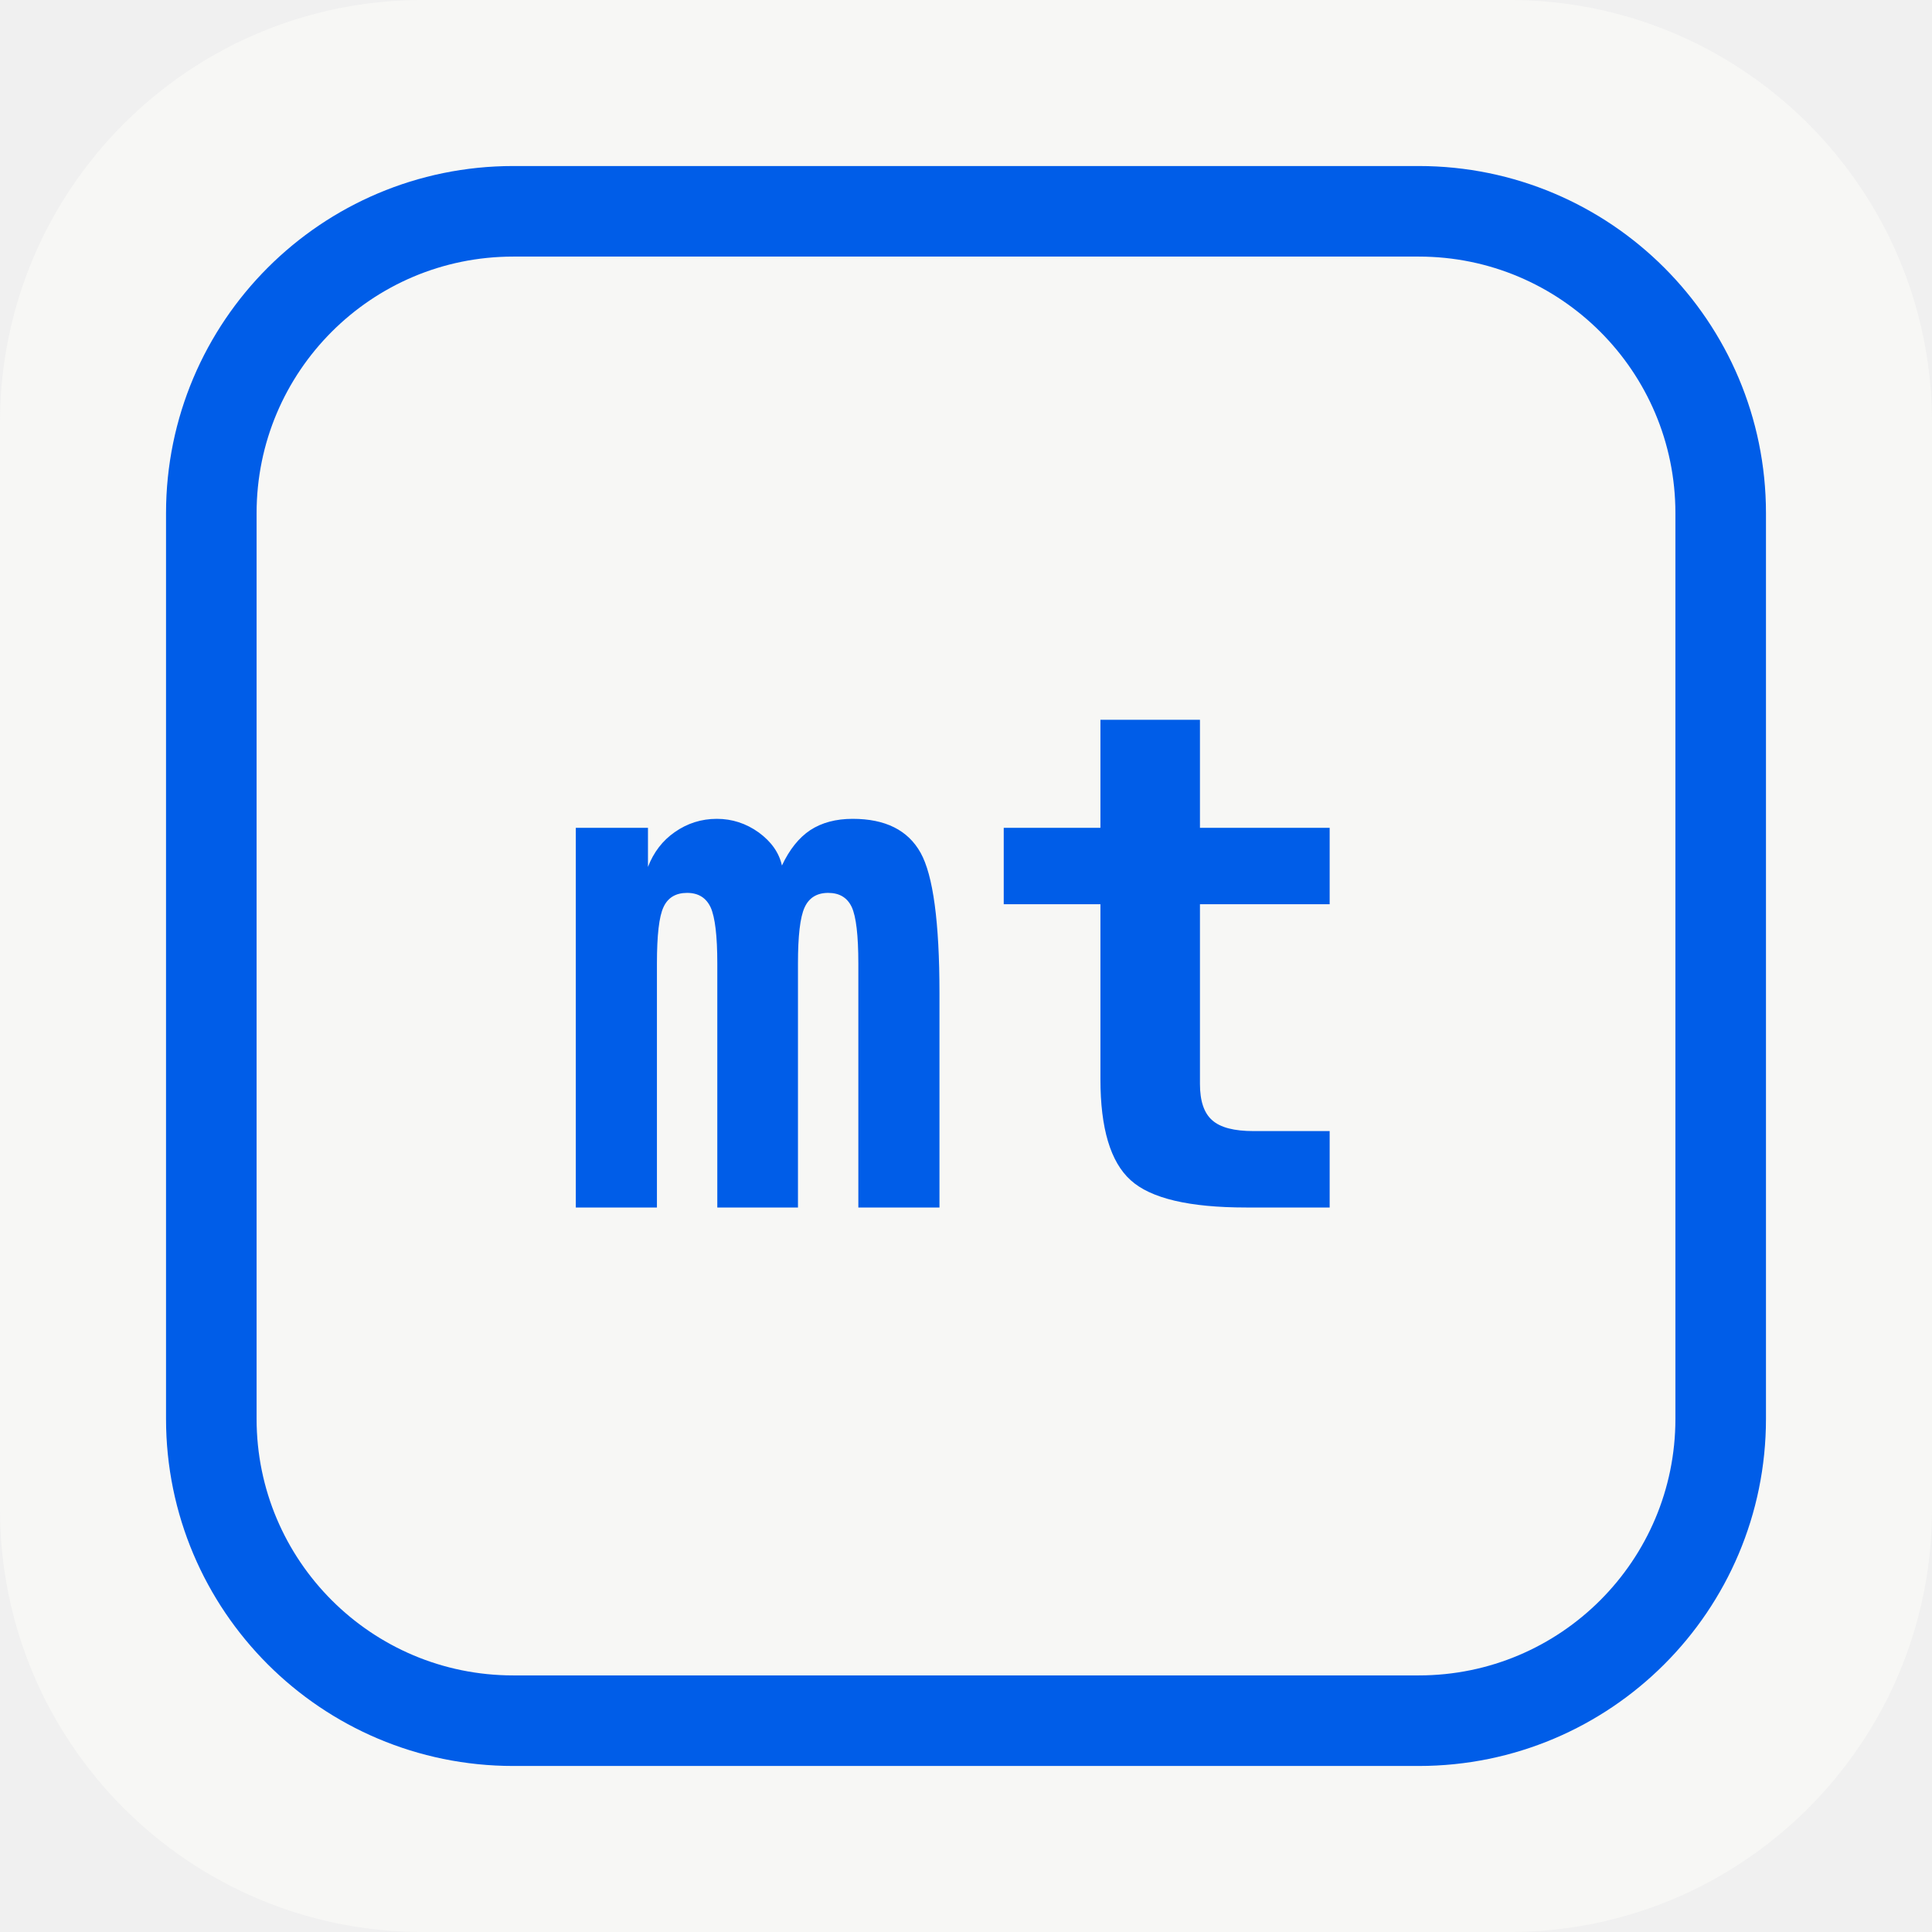
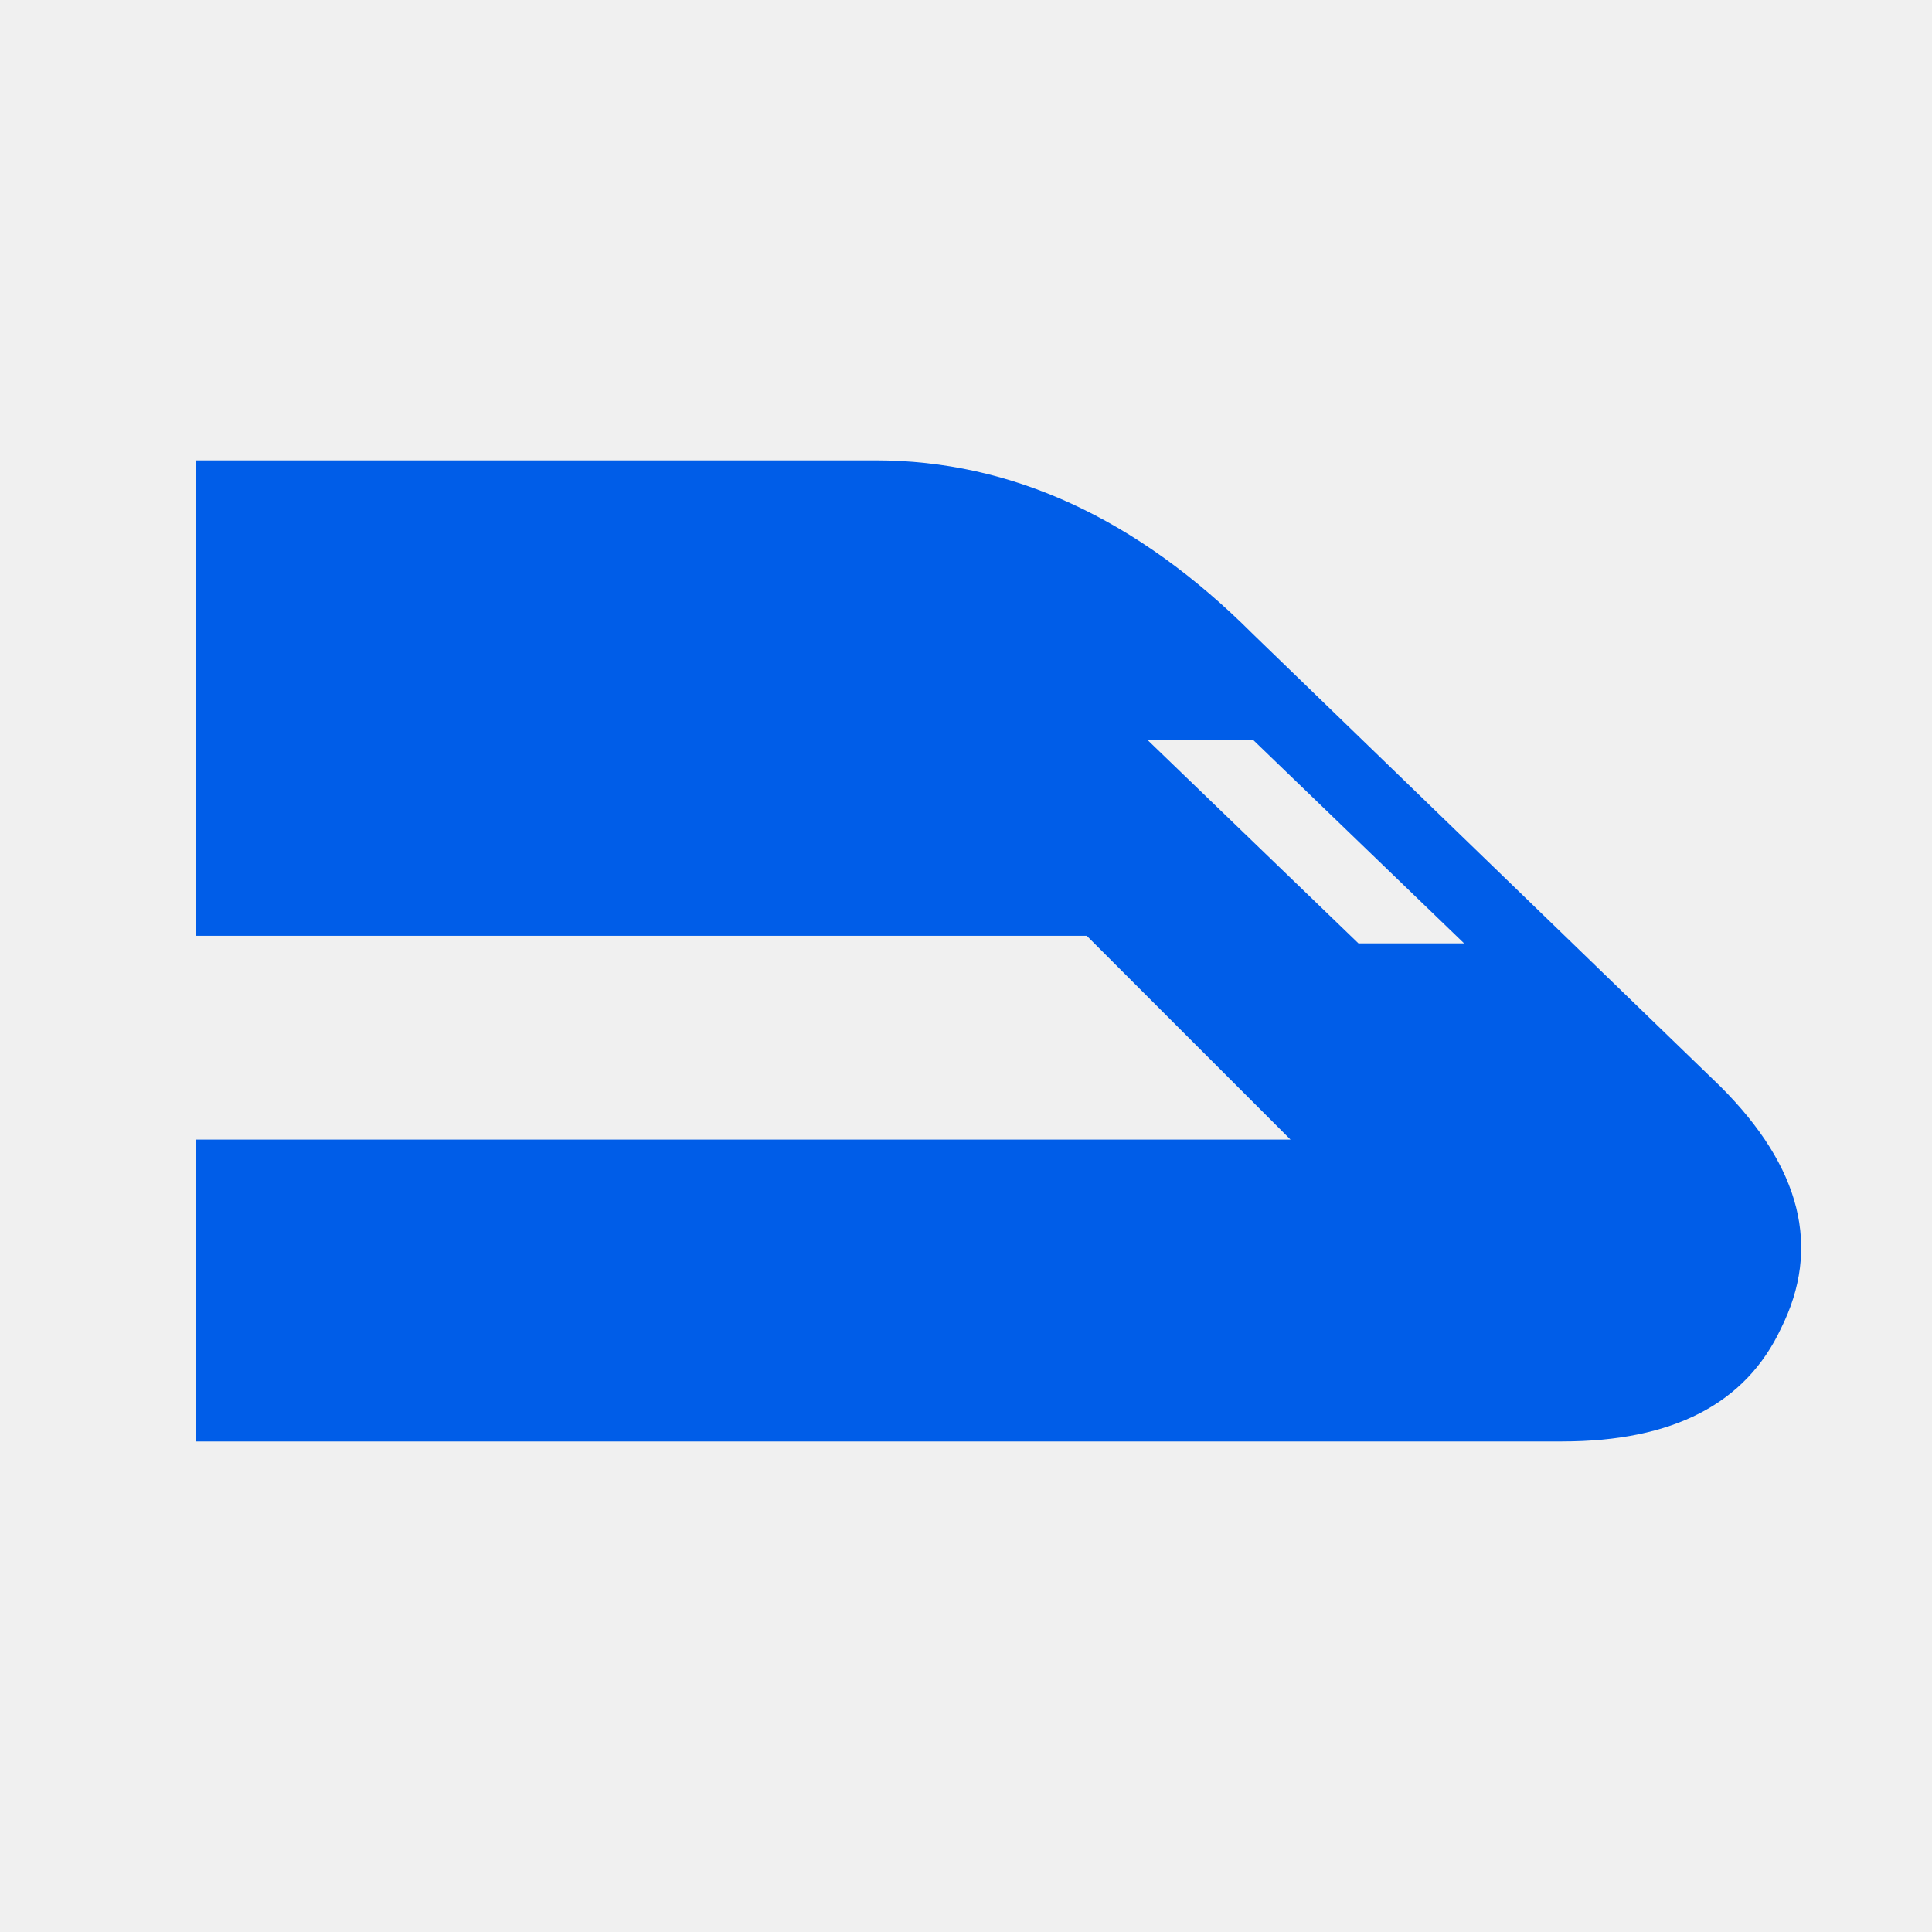
- <svg xmlns="http://www.w3.org/2000/svg" viewBox="0 0 64 64">
-   <rect width="64" height="64" rx="14" fill="#f7f7f5" />
-   <rect x="7" y="7" width="50" height="50" rx="10" fill="none" stroke="#005de8" stroke-width="3" />
-   <text x="32" y="40" fill="#005de8" font-family="ui-monospace, monospace" font-size="23" font-weight="700" text-anchor="middle">mt</text>
+ <svg xmlns="http://www.w3.org/2000/svg" width="512" height="512" viewBox="0 0 256 256" role="img">
+   <style>@media(prefers-color-scheme:dark){path{fill:#fff}}</style>
+   <path fill="#005de8" fill-rule="evenodd" d="M26 61H116Q143 61 166 84L228 144Q244 160 236 176Q229 191 207 191H26V151H171L144 124H26Z M152 98L180 125H194L166 98Z" />
</svg>
